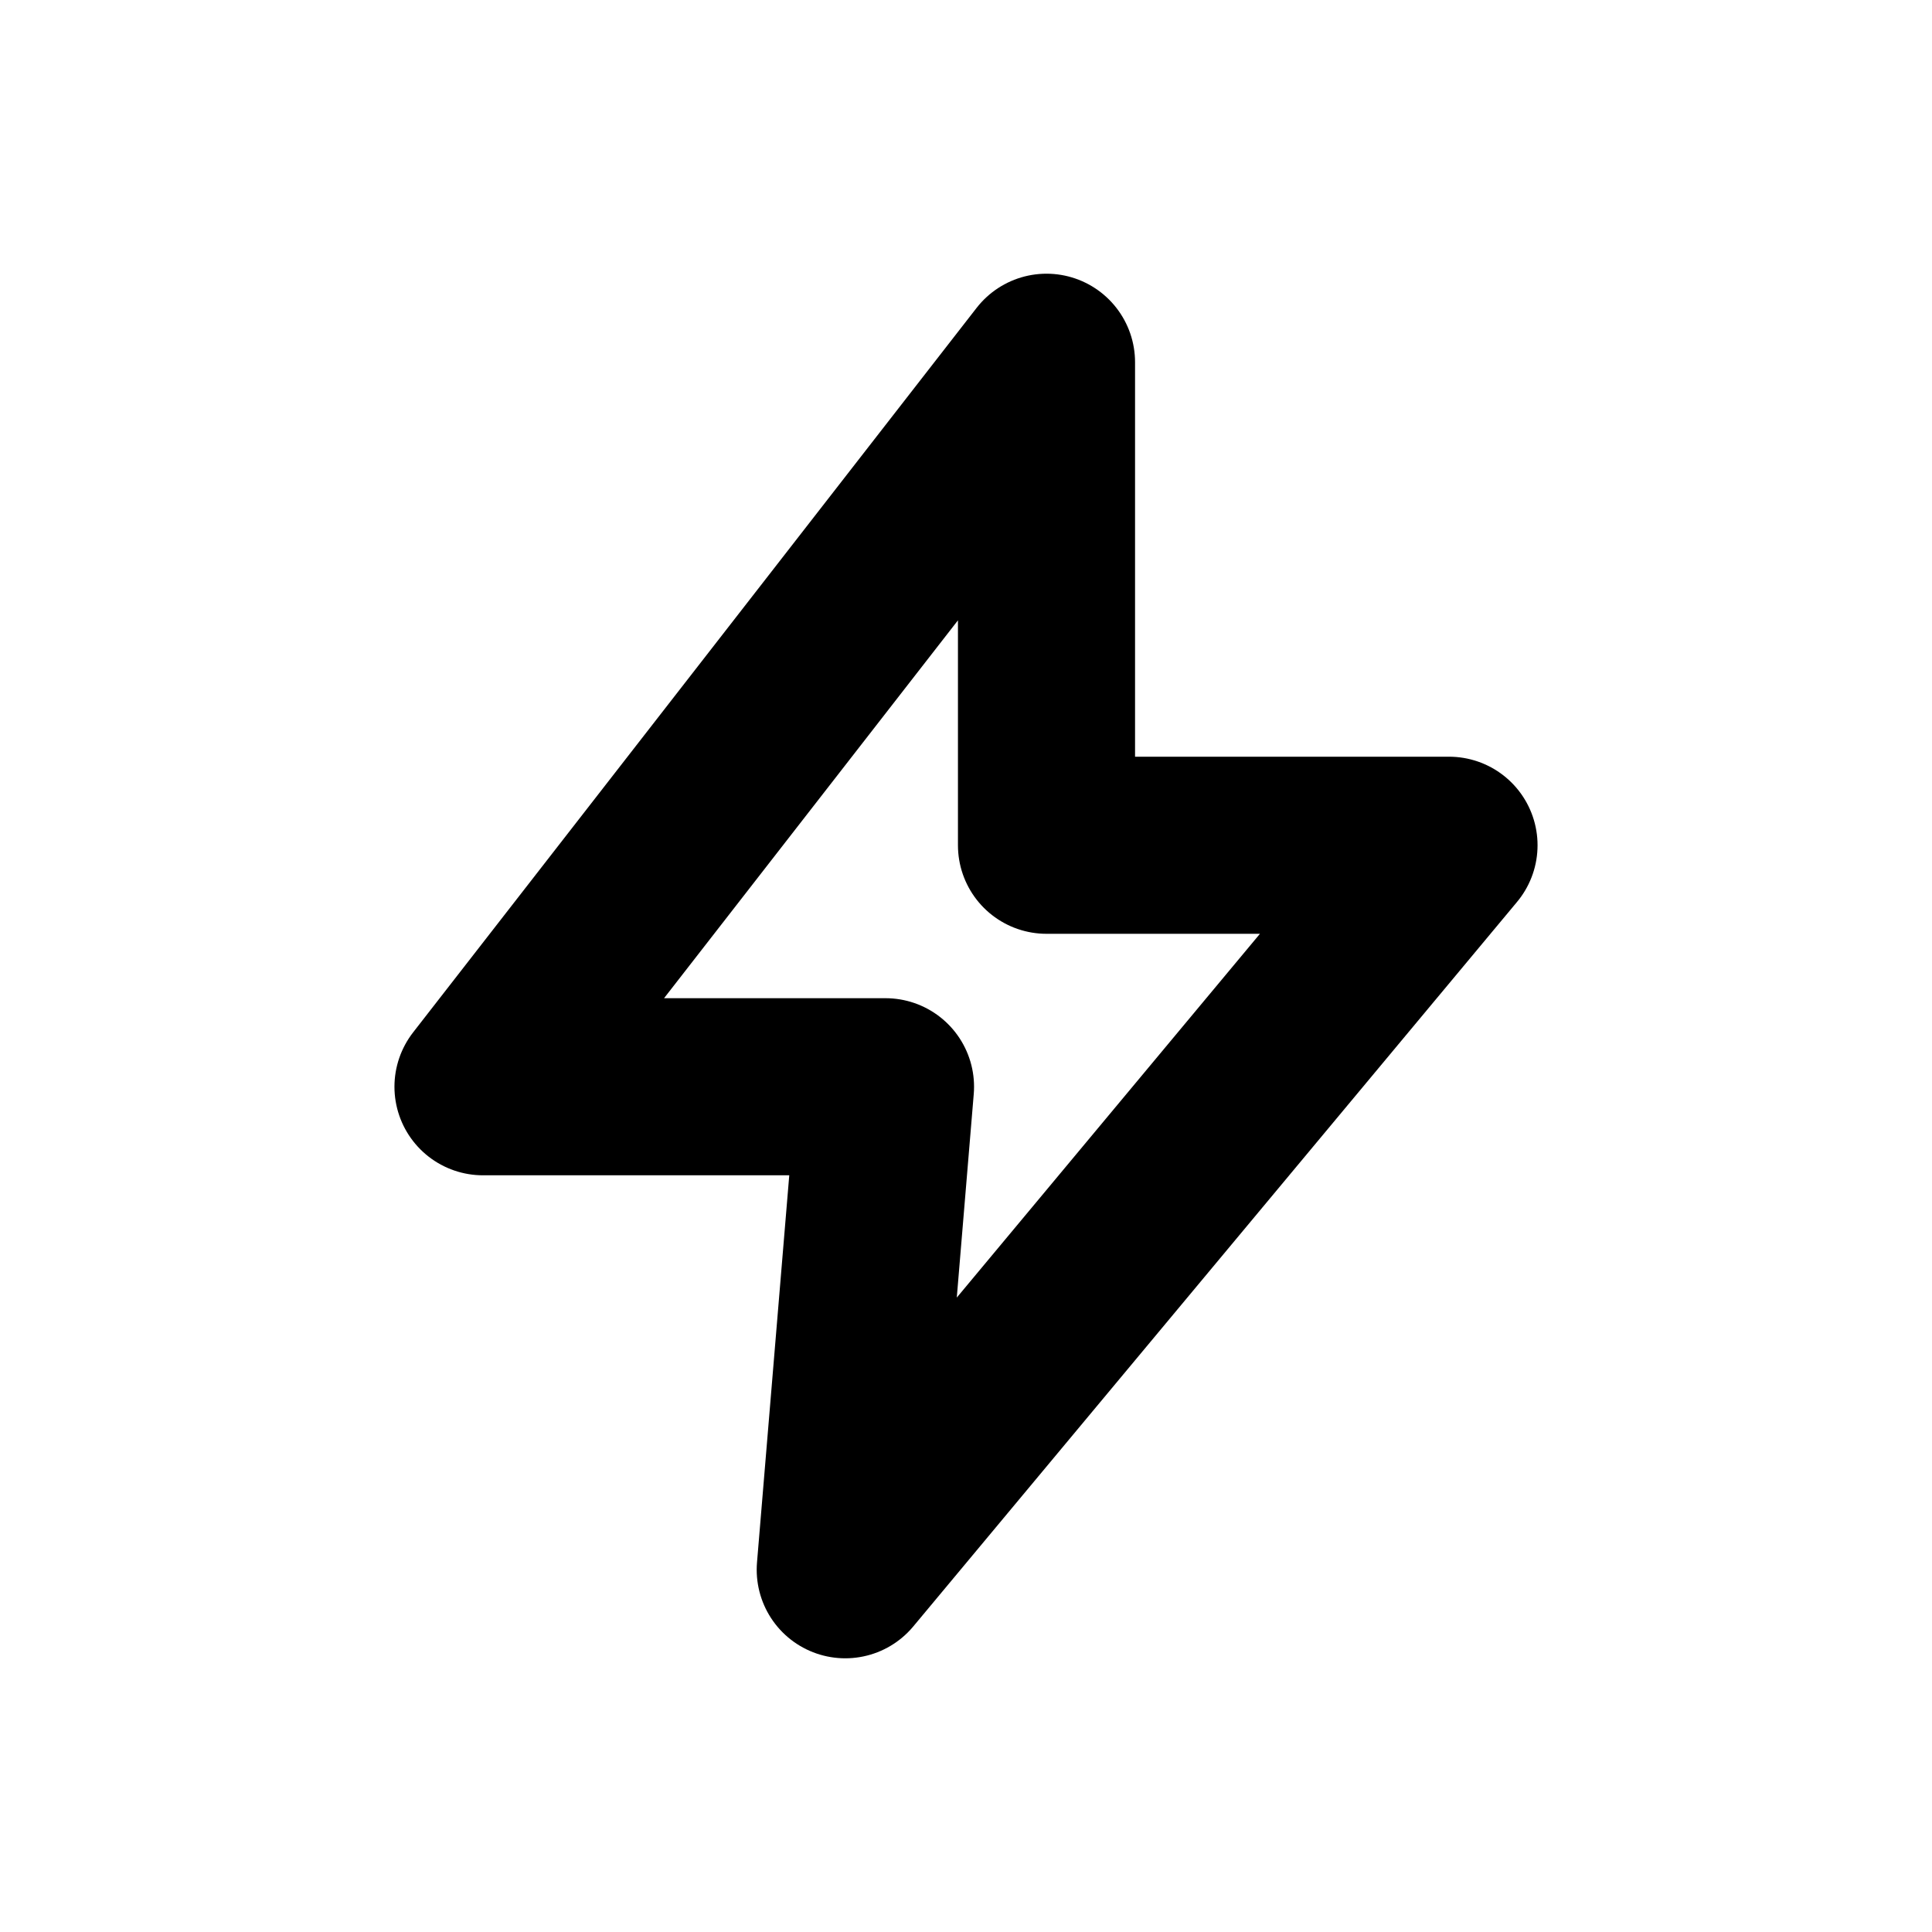
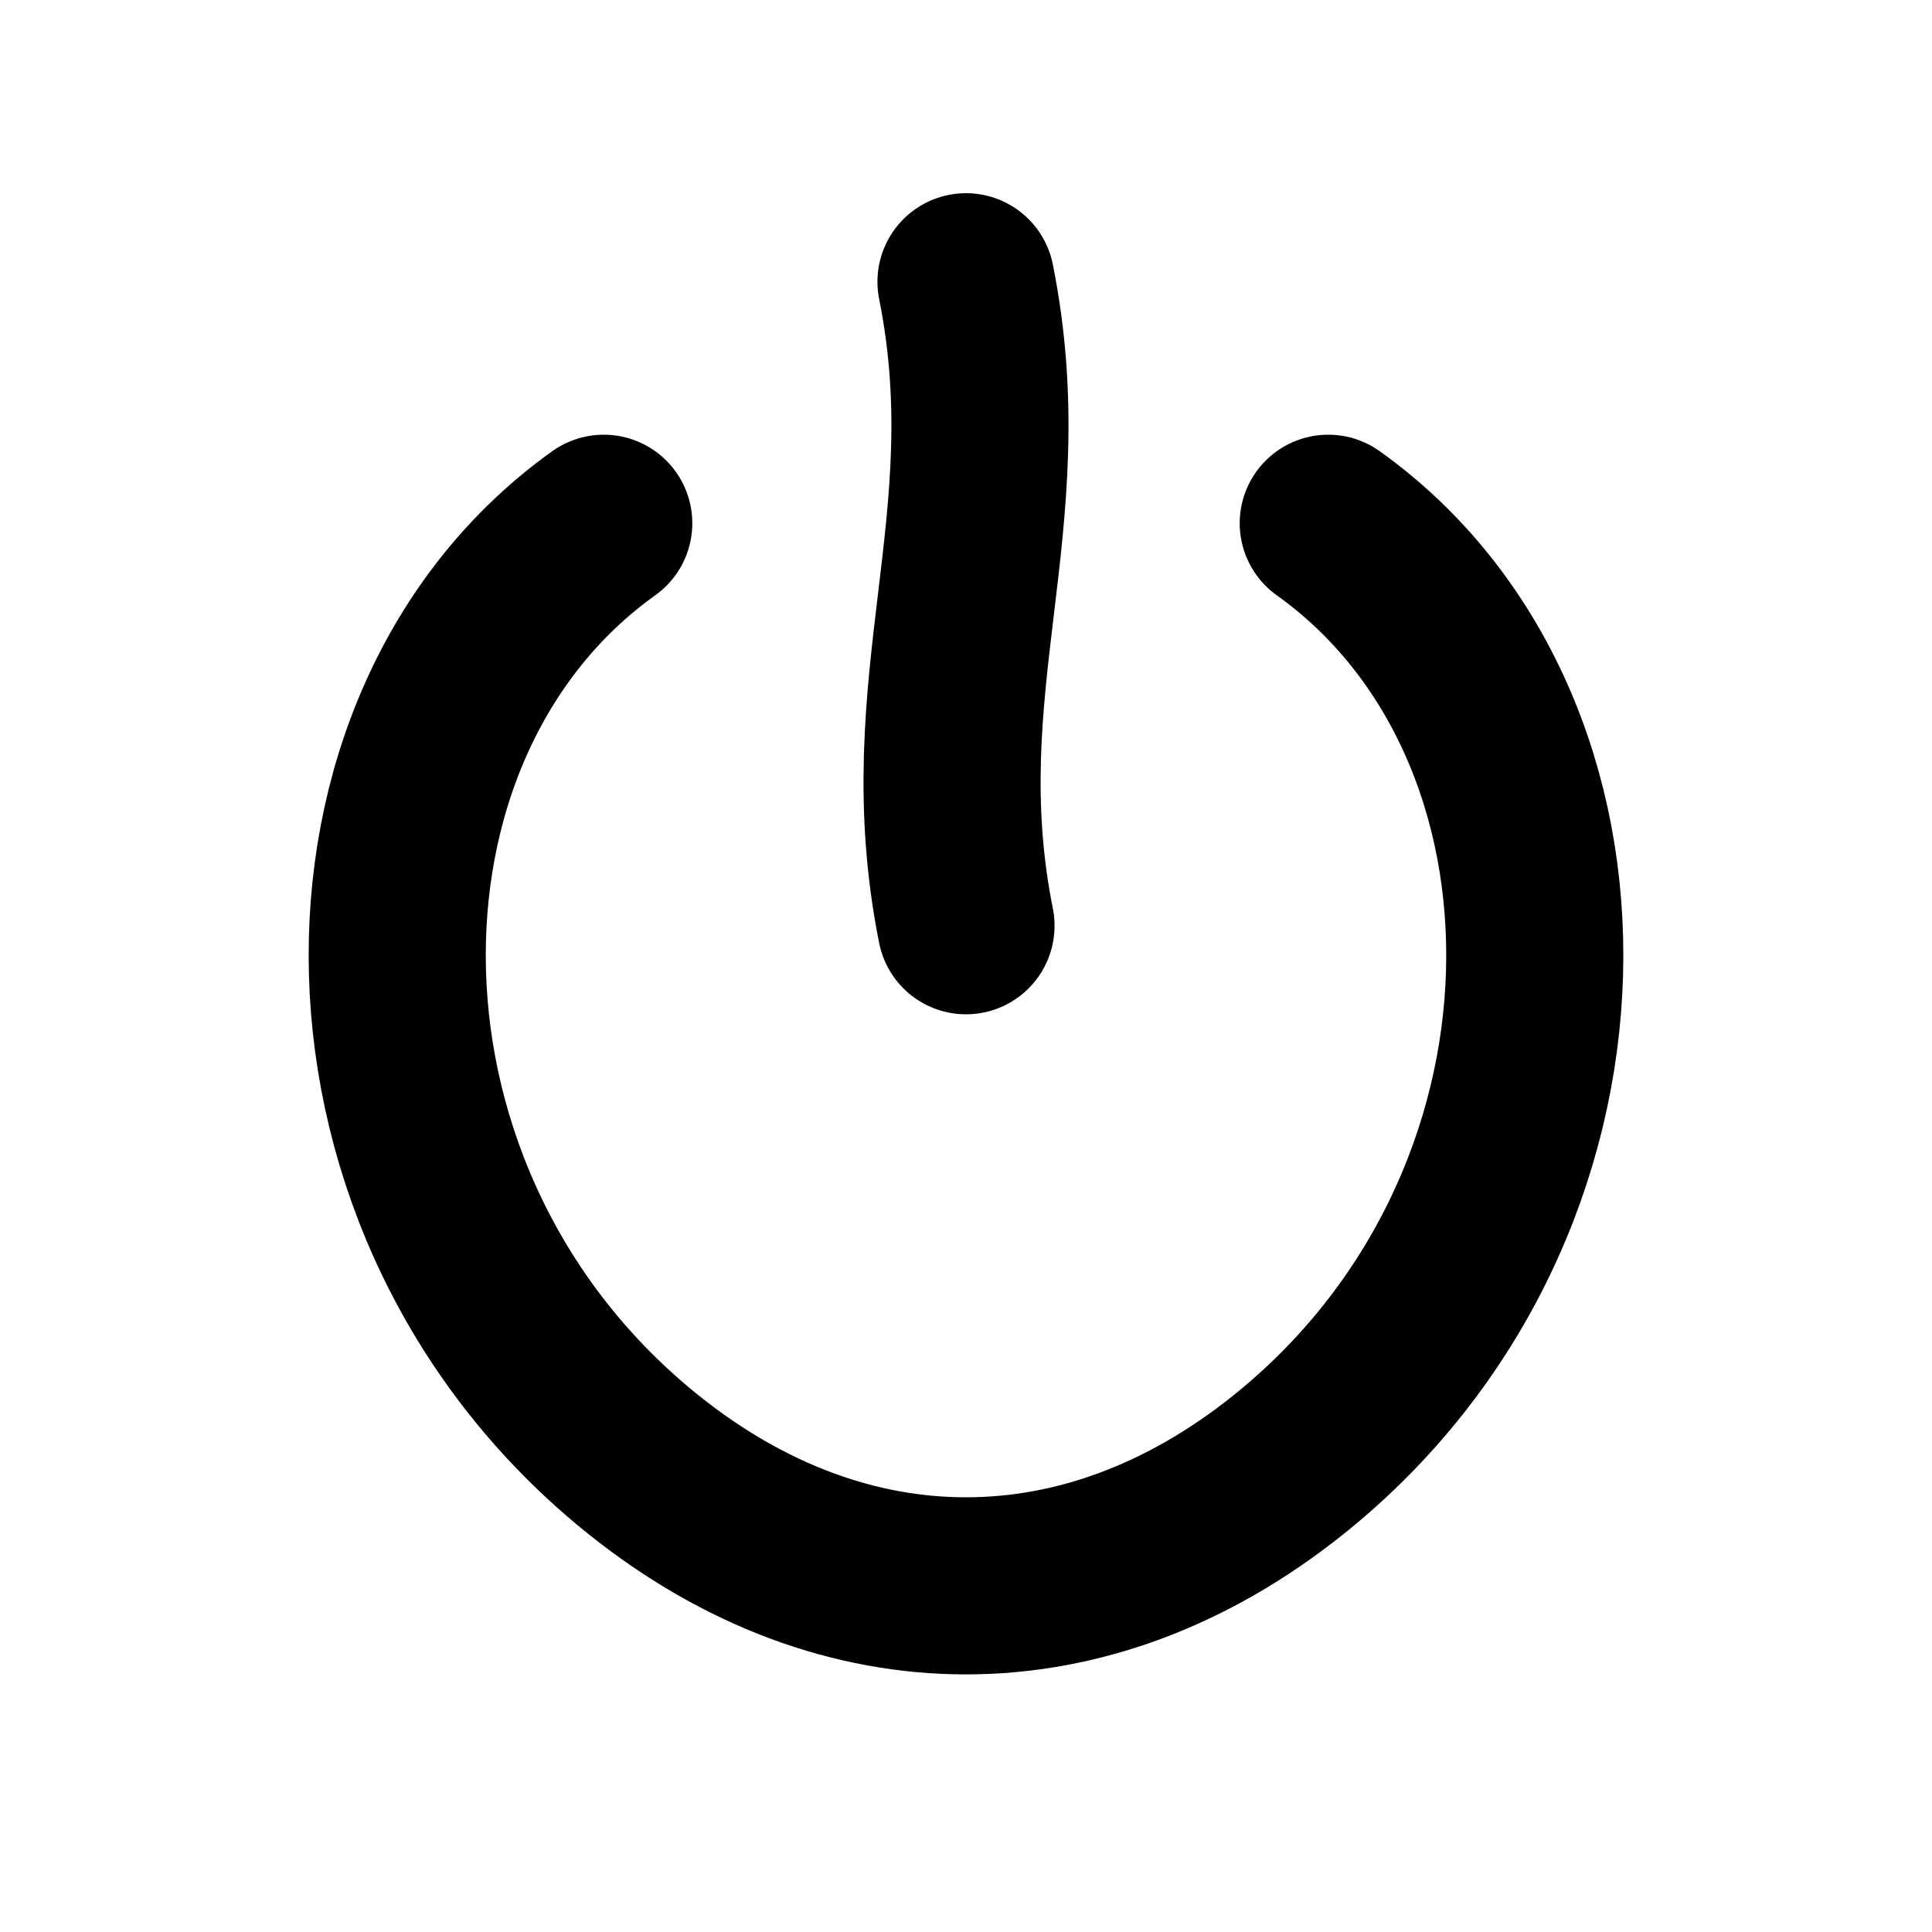
<svg xmlns="http://www.w3.org/2000/svg" width="24" height="24" viewBox="0 0 24 24">
-   <path d="M13 4.5 L6 13.5 H11 L10.5 19.5 L18 10.5 H13 Z" fill="none" stroke="#000000" stroke-width="2.2" stroke-linecap="round" stroke-linejoin="round" />
+   <path d="M12 3.5 C12.6 6.5 11.4 8.5 12 11.5 M7.5 6.5 C4 9 4 15 8 18.2 C10.5 20.2 13.5 20.2 16 18.2 C20 15 20 9 16.5 6.5" fill="none" stroke="#000000" stroke-width="2.2" stroke-linecap="round" stroke-linejoin="round" />
</svg>
